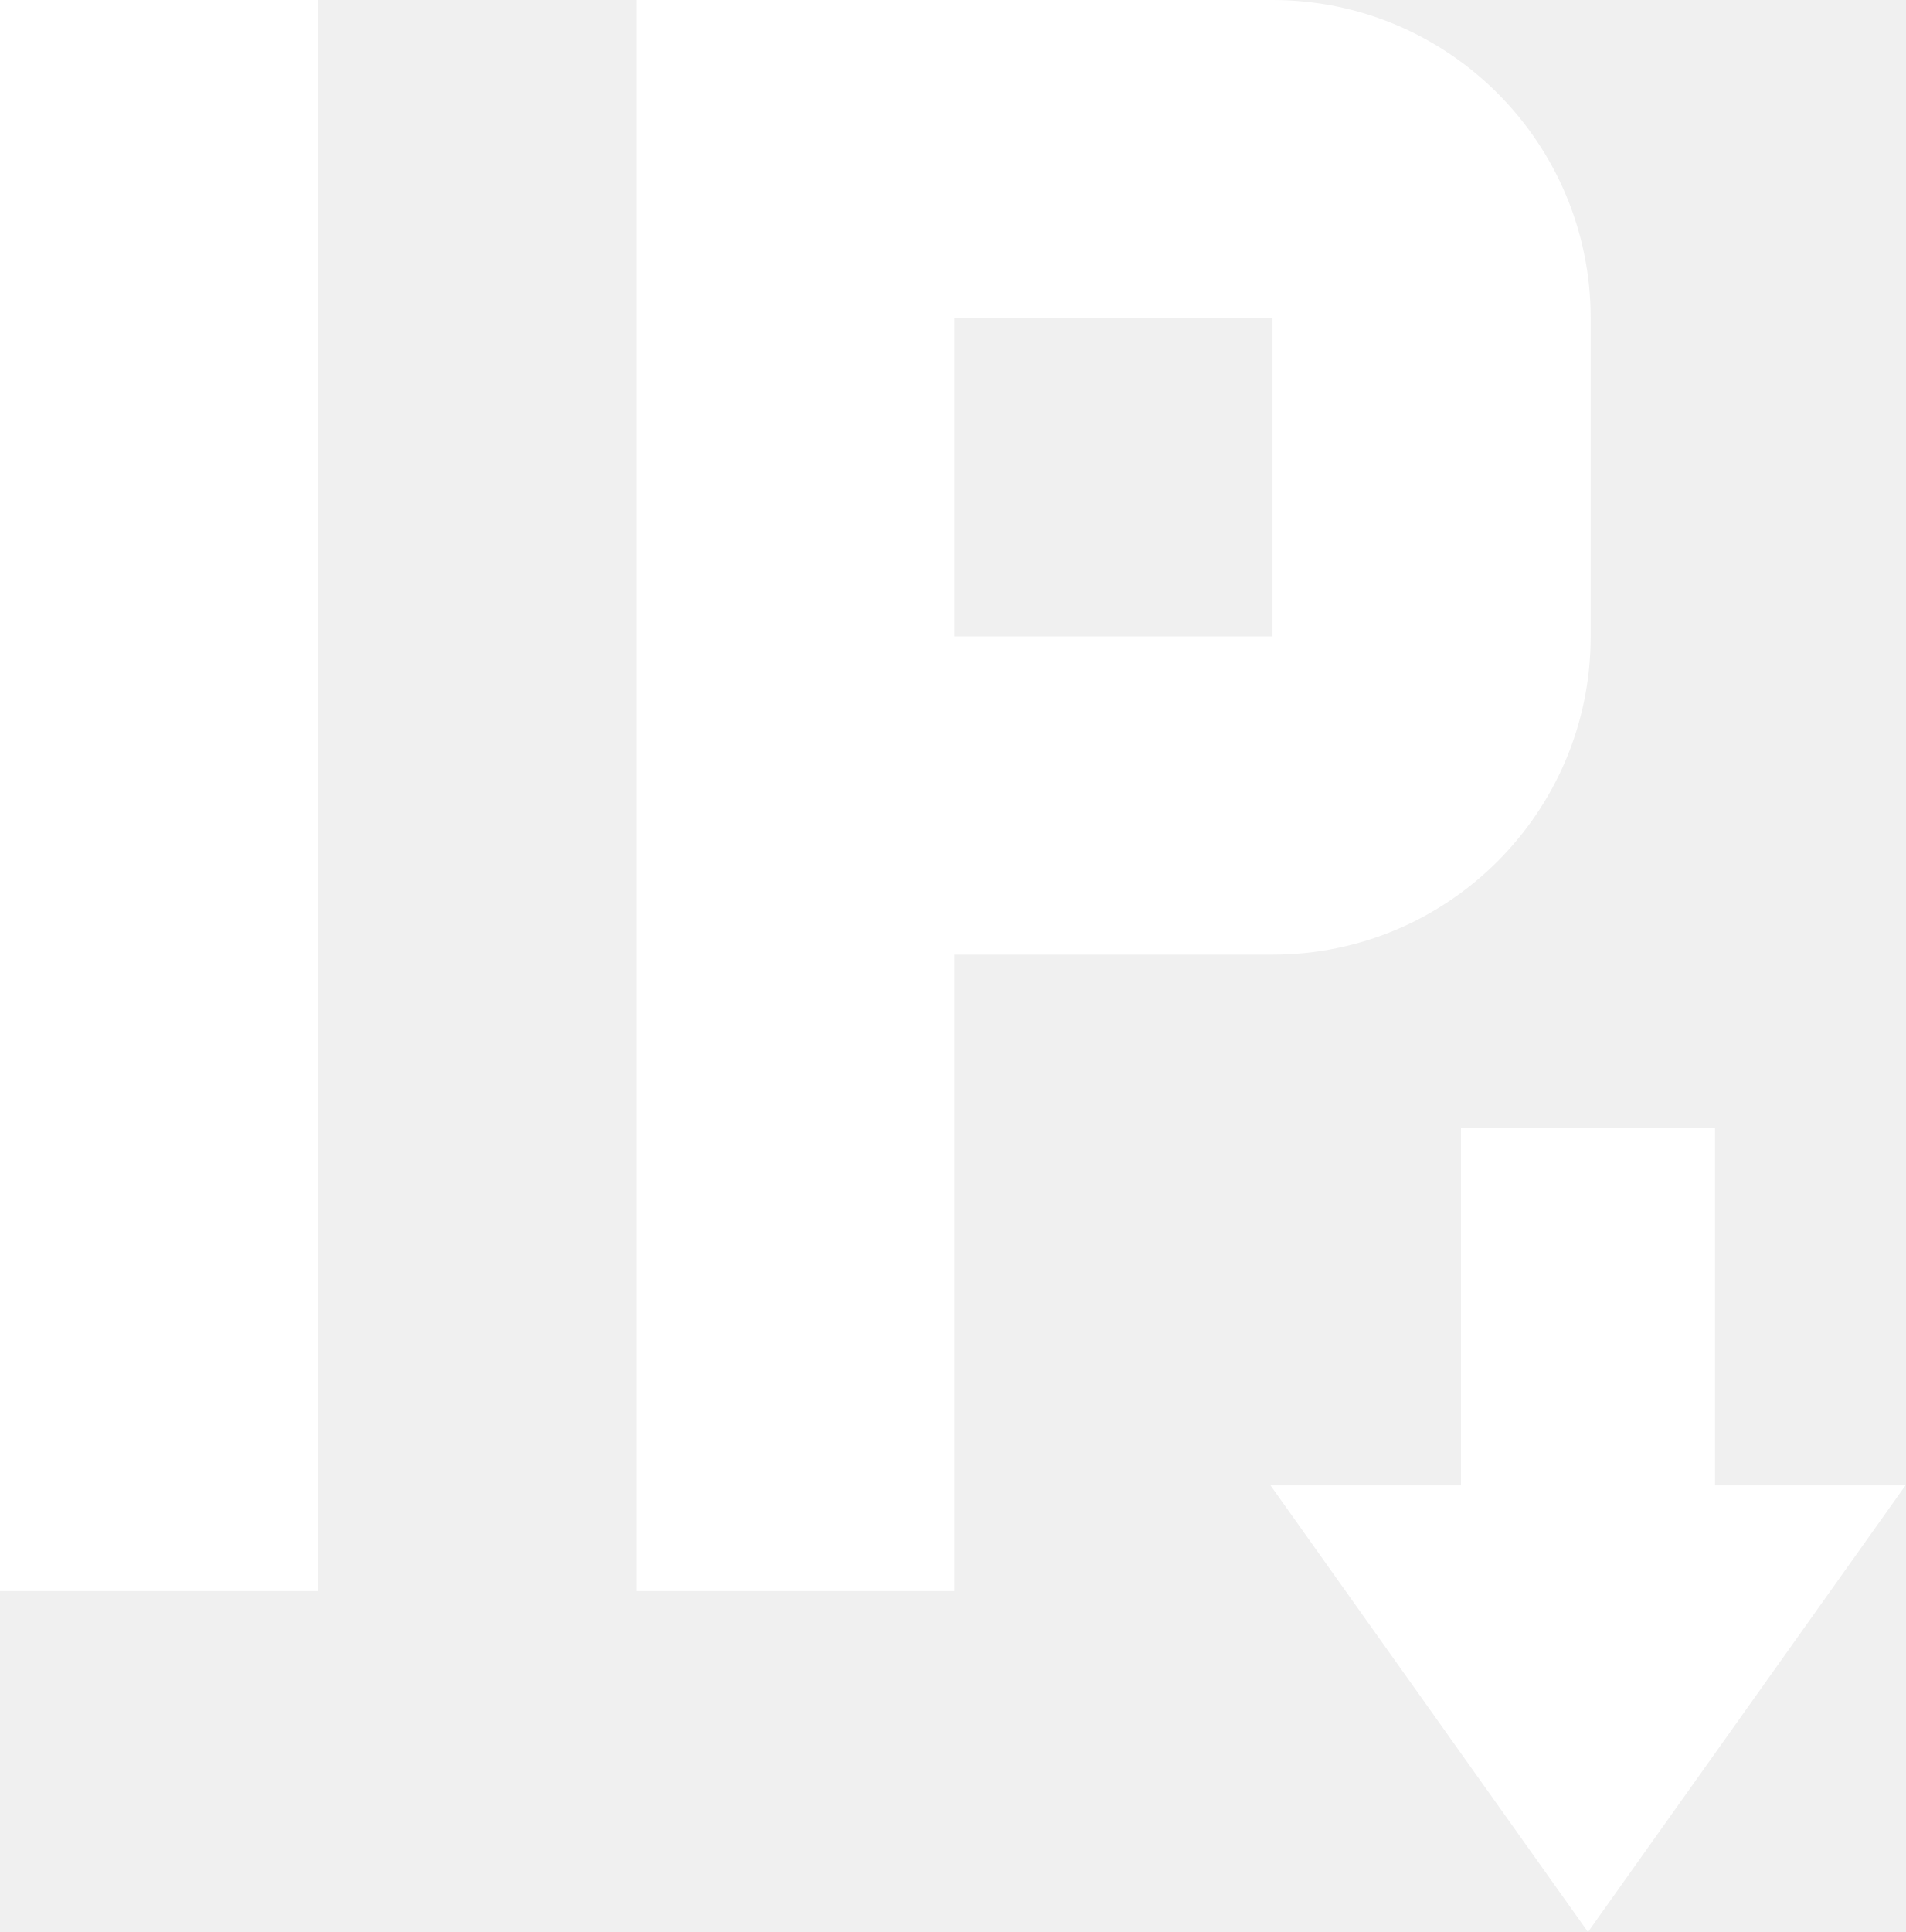
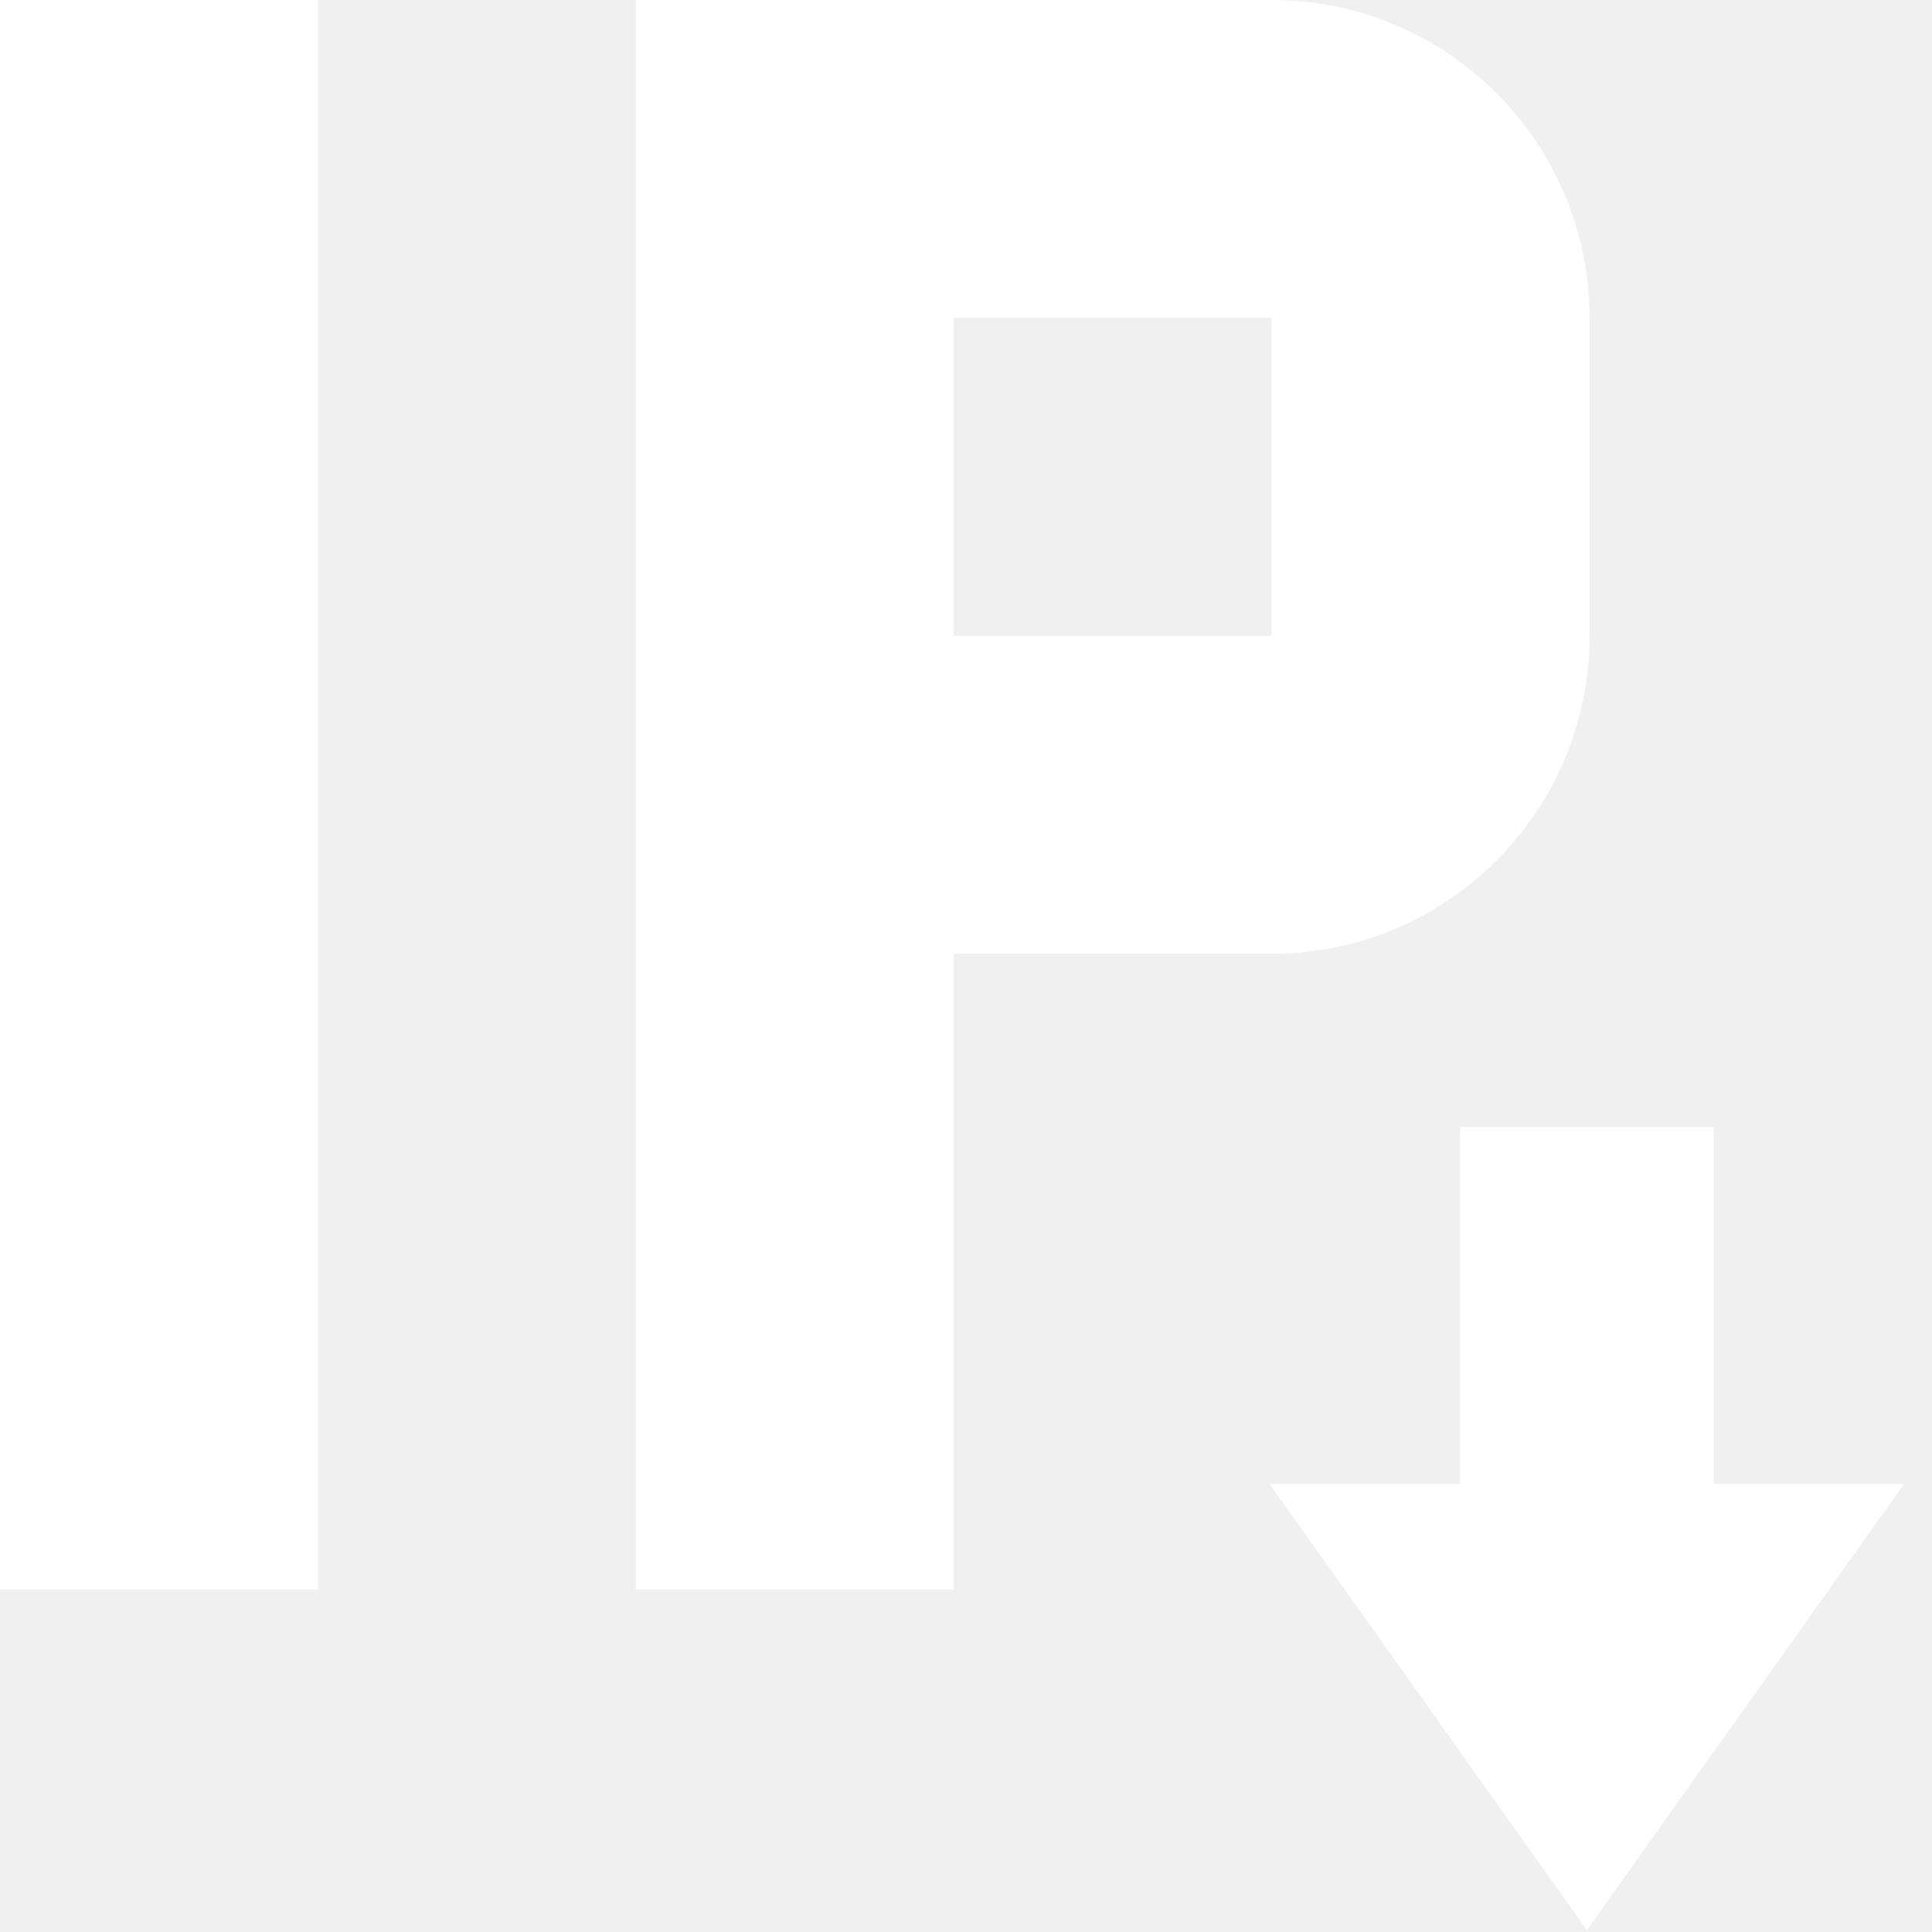
- <svg xmlns="http://www.w3.org/2000/svg" height="107.895" viewBox="0 0 106.441 107.895" width="106.441" version="1.1" id="svg1">
+ <svg xmlns="http://www.w3.org/2000/svg" height="108" viewBox="0 0 108 108" width="108" version="1.1" id="svg1">
  <defs id="defs1" />
  <g id="g4" style="display:inline;fill:#ffffff" transform="matrix(1.430628,0,0,1.430628,-48.71997,-39.83436)">
    <path d="M 83.743,52.688 H 71.321 V 40.266 H 83.743 Z M 46.477,27.844 H 34.055 V 89.954 H 46.477 Z M 58.899,89.954 H 71.321 V 65.11 H 83.743 c 6.86,0 12.422,-5.562 12.422,-12.422 V 40.266 c 0,-6.86 -5.562,-12.422 -12.422,-12.422 H 58.899 Z" id="path4" style="fill:#ffffff;stroke-width:6.211" />
  </g>
  <g id="g2" style="display:inline;fill:#ffffff" transform="matrix(0.8507562,0,0,0.8507562,4.753689,5.12413)">
    <path d="M 98.68,120.8 119.526,91.483 H 107.019 V 68.029 H 90.342 V 91.483 H 77.834 Z" id="path1-1" style="fill:#ffffff;stroke-width:4.944" />
  </g>
</svg>
